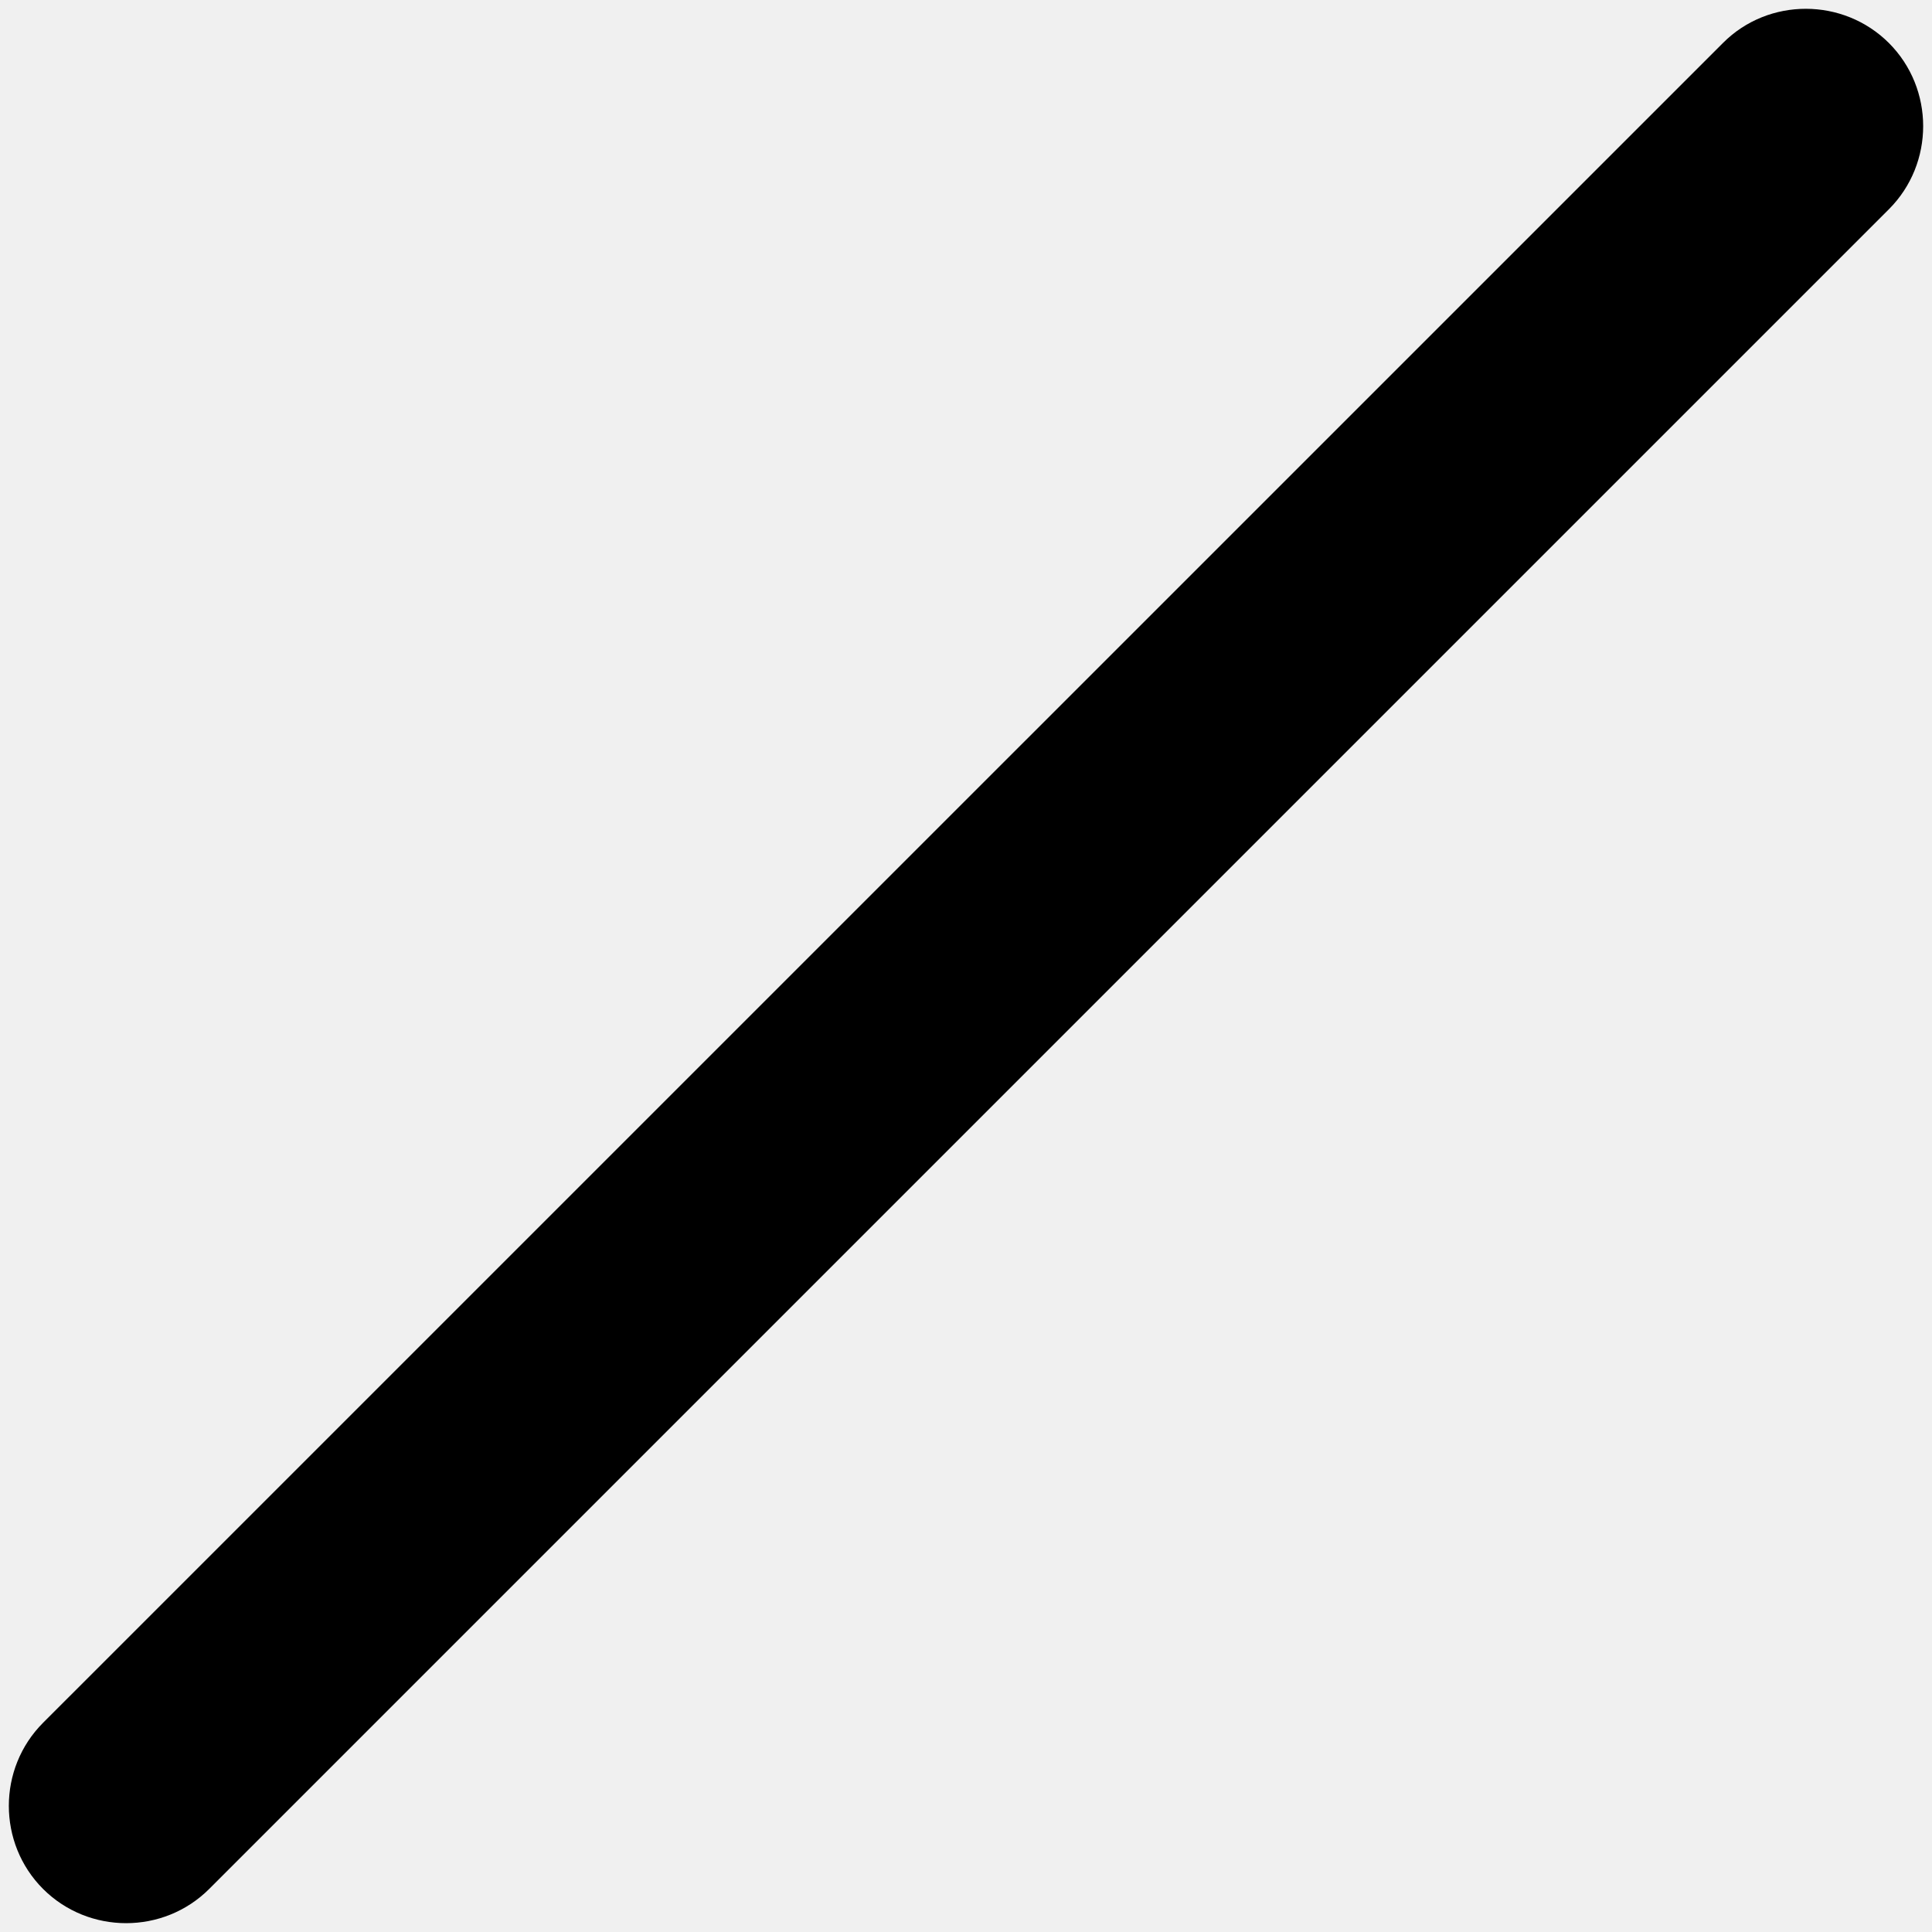
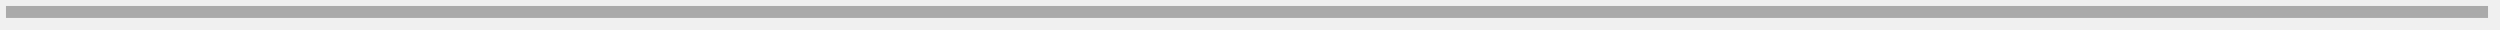
- <svg xmlns="http://www.w3.org/2000/svg" version="1.1" width="21px" height="21px">
-   <defs>
-     <pattern id="BGPattern" patternUnits="userSpaceOnUse" alignment="0 0" imageRepeat="None" />
-     <mask fill="white" id="Clip1176">
-       <path d="M 18.73 0.465  C 19.223 -0.028  20.035 -0.028  20.532 0.468  C 21.028 0.965  21.028 1.777  20.532 2.274  L 2.274 20.532  C 1.777 21.028  0.965 21.028  0.468 20.532  C -0.028 20.035  -0.028 19.223  0.468 18.726  L 18.73 0.465  Z " fill-rule="evenodd" />
-     </mask>
-   </defs>
-   <g transform="matrix(1 0 0 1 -389 -17 )">
-     <path d="M 18.73 0.465  C 19.223 -0.028  20.035 -0.028  20.532 0.468  C 21.028 0.965  21.028 1.777  20.532 2.274  L 2.274 20.532  C 1.777 21.028  0.965 21.028  0.468 20.532  C -0.028 20.035  -0.028 19.223  0.468 18.726  L 18.73 0.465  Z " fill-rule="nonzero" fill="rgba(0, 0, 0, 1)" stroke="none" transform="matrix(1 0 0 1 389 17 )" class="fill" />
-     <path d="M 18.73 0.465  C 19.223 -0.028  20.035 -0.028  20.532 0.468  C 21.028 0.965  21.028 1.777  20.532 2.274  L 2.274 20.532  C 1.777 21.028  0.965 21.028  0.468 20.532  C -0.028 20.035  -0.028 19.223  0.468 18.726  L 18.73 0.465  Z " stroke-width="0" stroke-dasharray="0" stroke="rgba(255, 255, 255, 0)" fill="none" transform="matrix(1 0 0 1 389 17 )" class="stroke" mask="url(#Clip1176)" />
+ <svg xmlns="http://www.w3.org/2000/svg" version="1.1" width="418px" height="5px">
+   <g transform="matrix(1 0 0 1 -9 -47 )">
+     <path d="M 0 1  L 415 1  " stroke-width="2" stroke-dasharray="0" stroke="rgba(170, 170, 170, 1)" fill="none" transform="matrix(1 0 0 1 10 48 )" class="stroke" />
  </g>
</svg>
